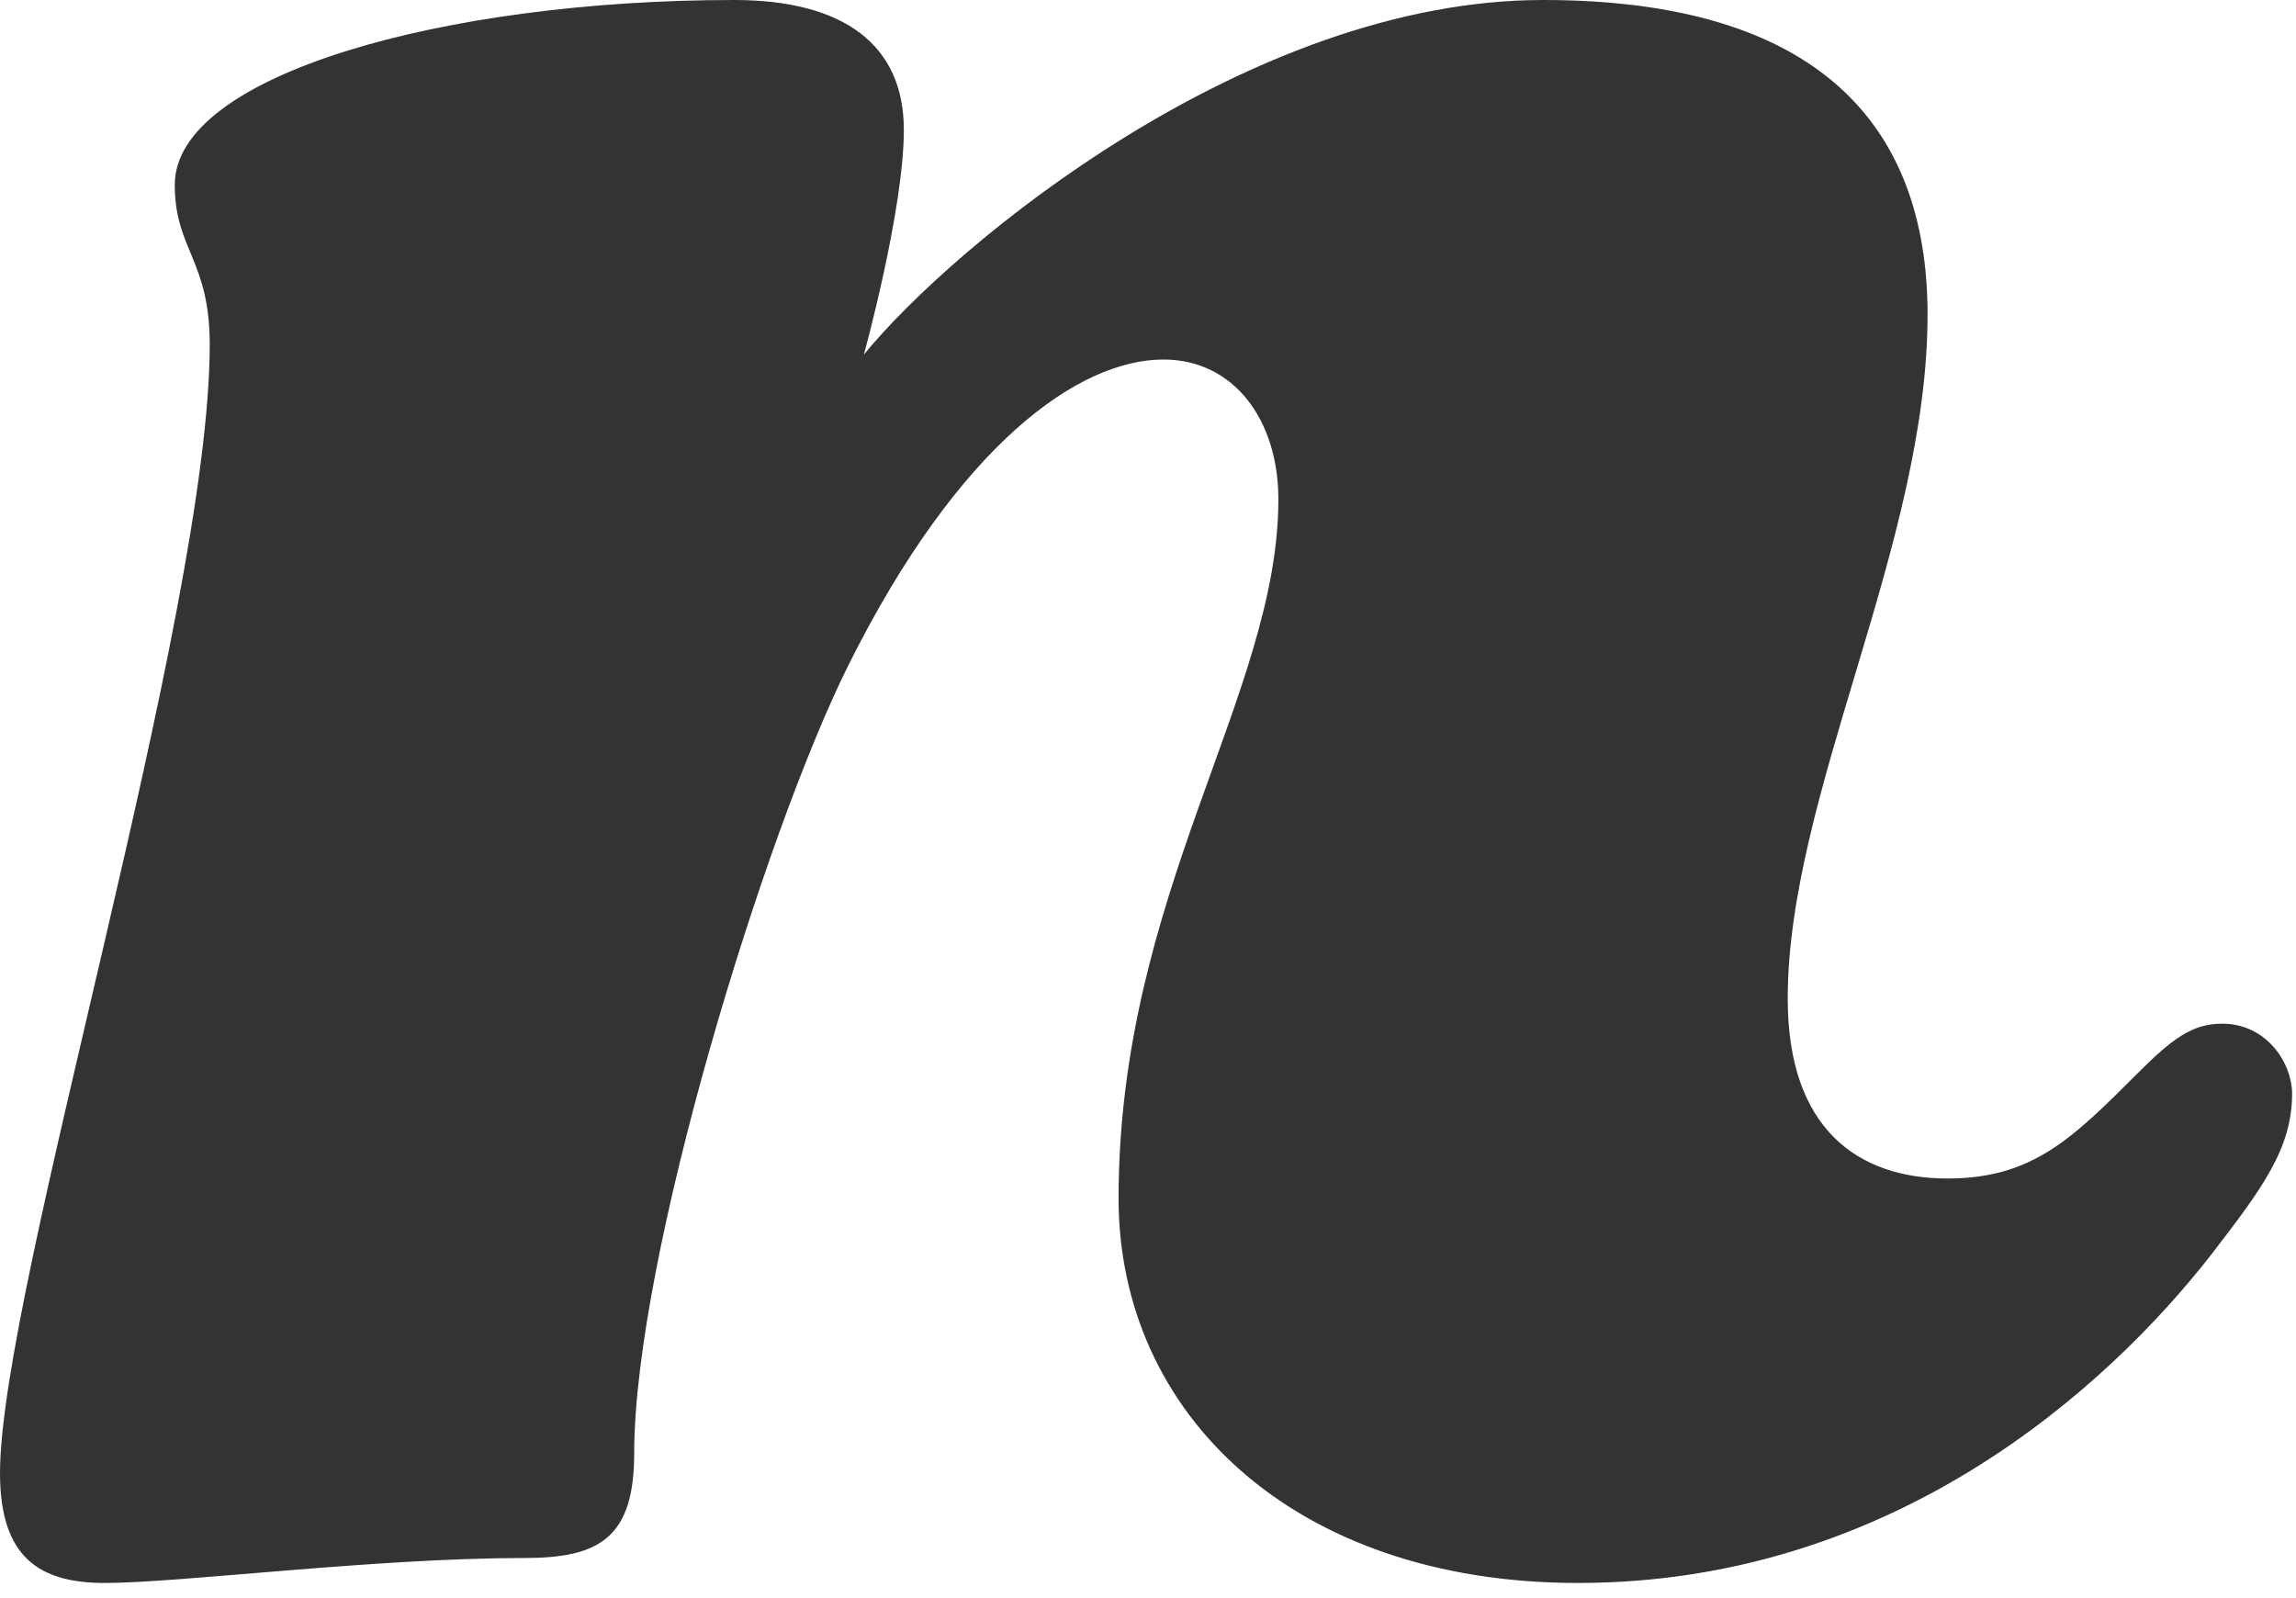
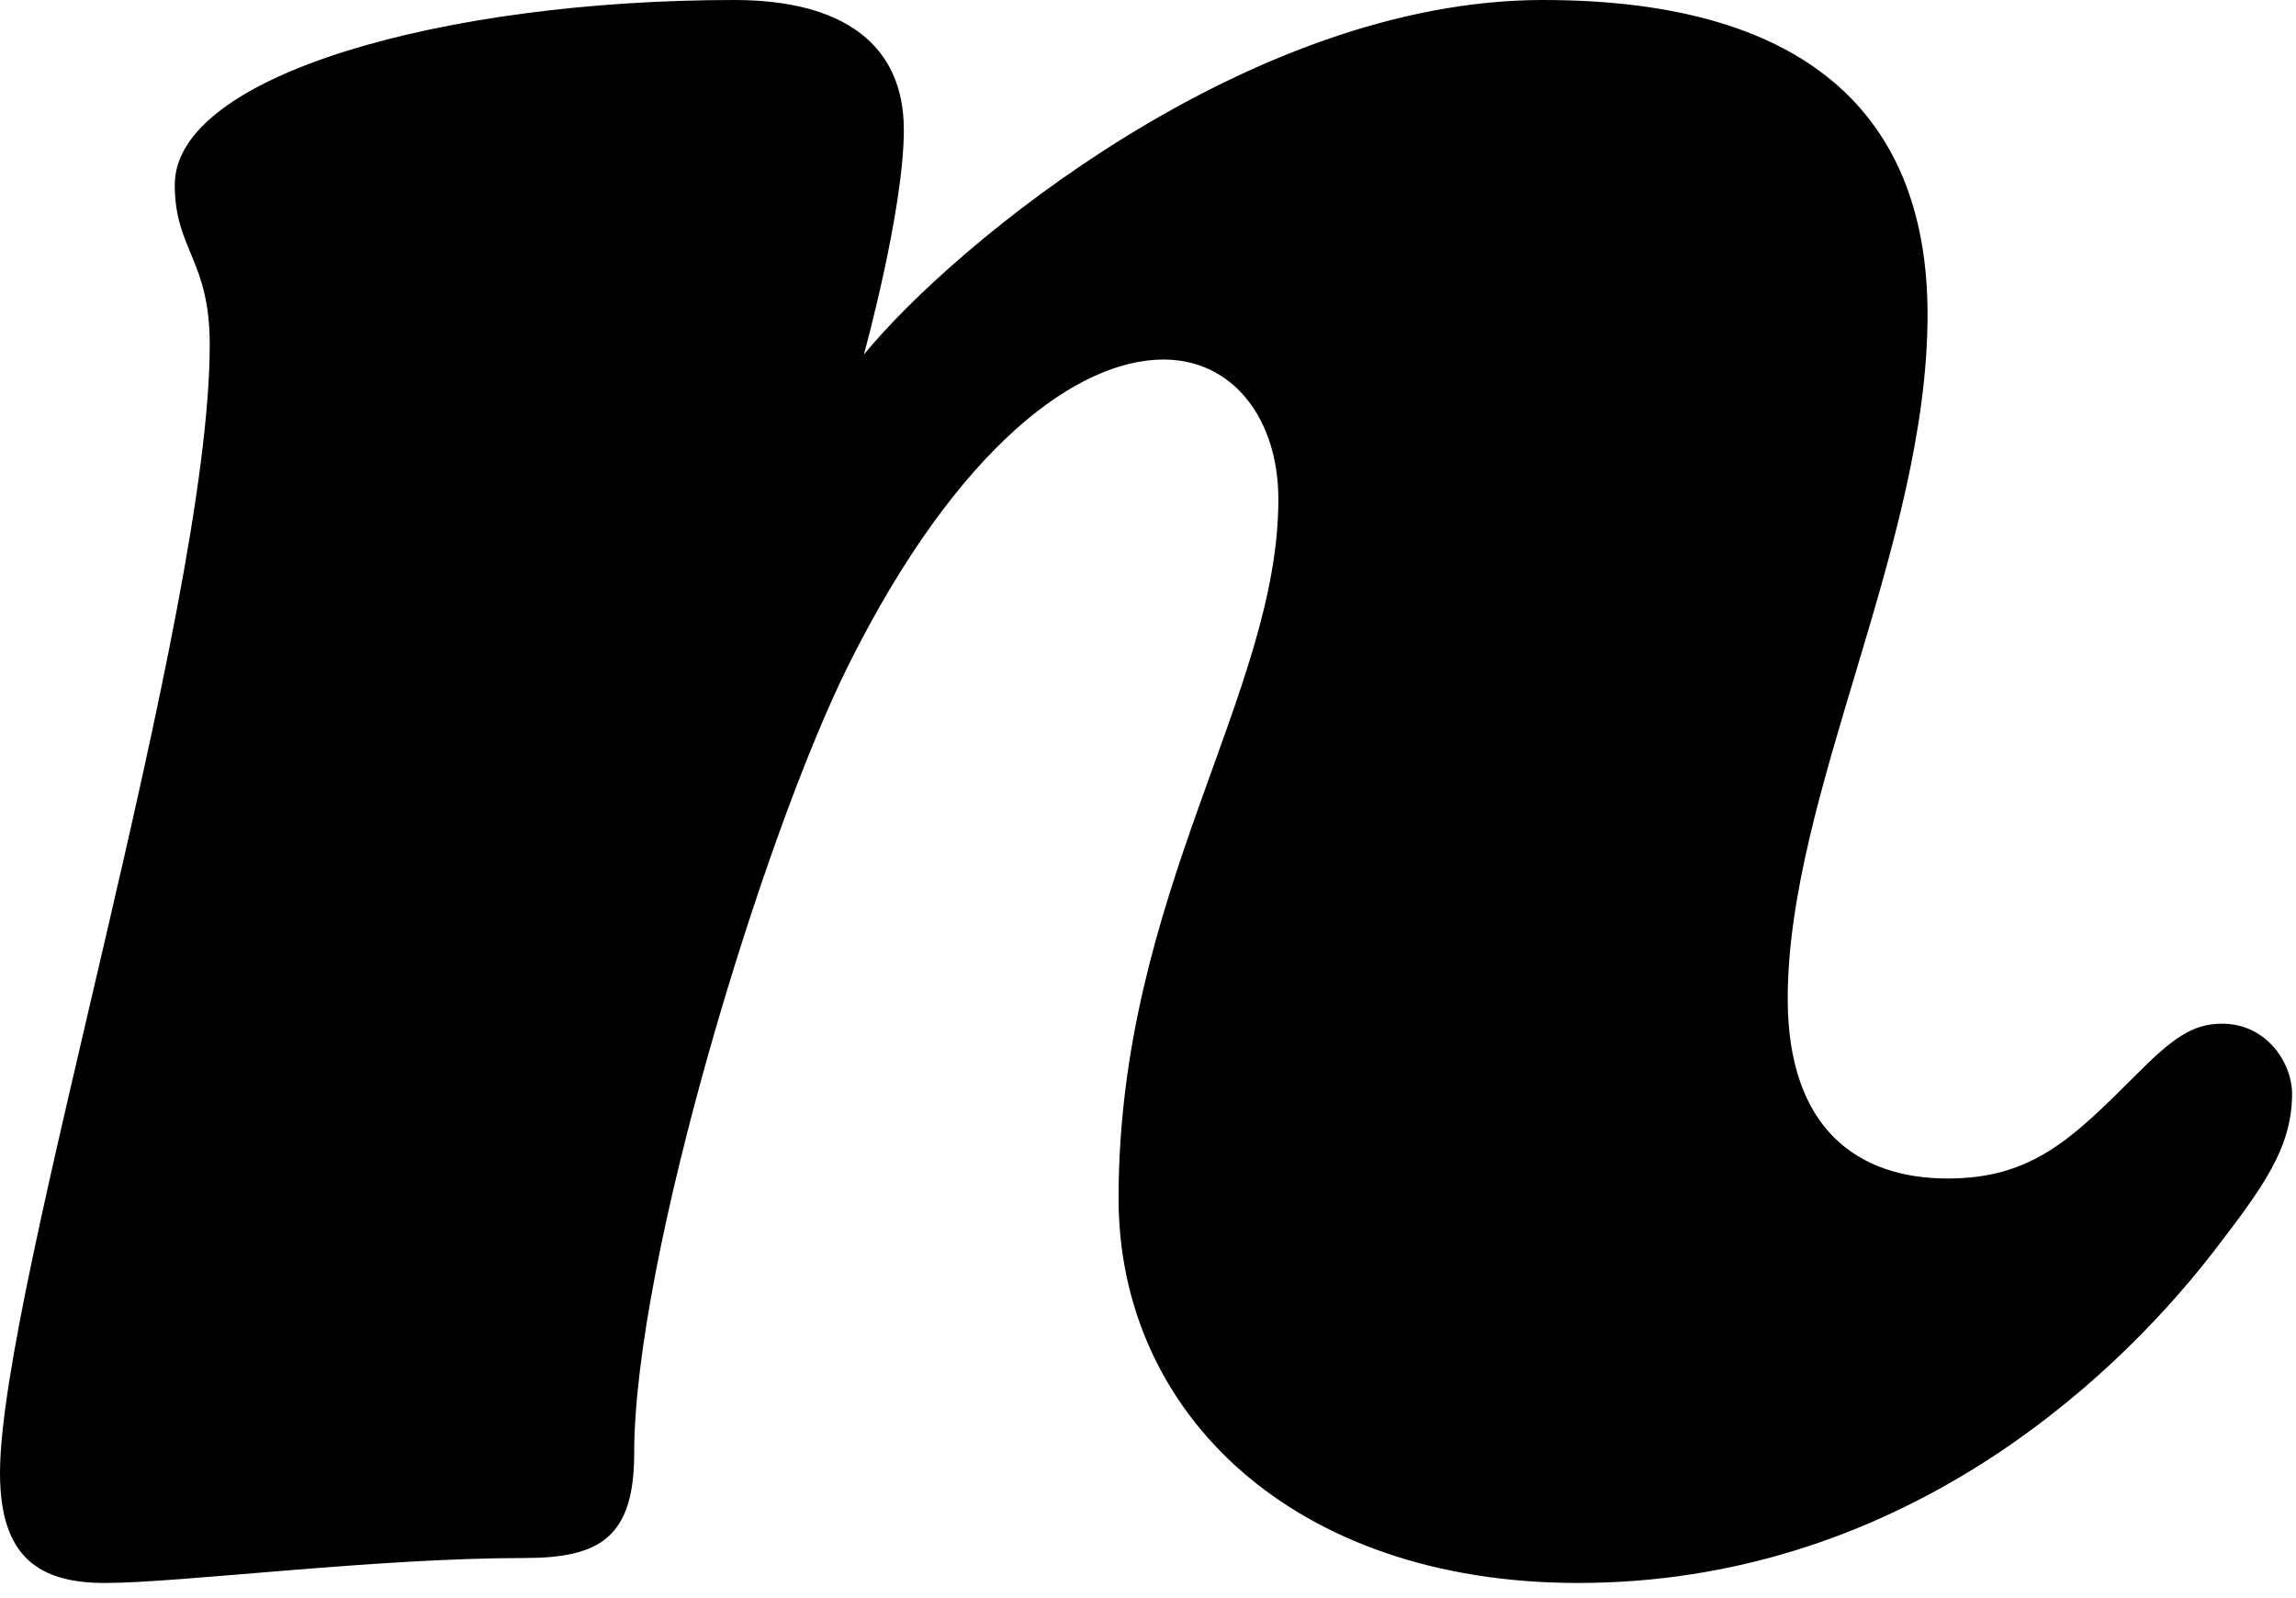
- <svg xmlns="http://www.w3.org/2000/svg" width="115px" height="80px" viewBox="0 0 115 80" version="1.1">
+ <svg xmlns="http://www.w3.org/2000/svg" class="notist" width="115px" height="80px" viewBox="0 0 115 80" version="1.1">
  <defs />
  <g id="Page-1" stroke="none" stroke-width="1" fill="none" fill-rule="evenodd">
-     <path d="M79.037,79.287 C64.781,79.287 56.026,70.783 56.026,60.028 C56.026,44.771 64.03,34.766 64.03,25.012 C64.03,21.01 61.779,18.008 58.277,18.008 C54.025,18.008 48.023,22.26 42.52,33.266 C38.268,41.77 31.765,63.03 31.765,72.784 C31.765,77.036 30.014,78.037 26.262,78.037 C18.759,78.037 9.004,79.287 5.252,79.287 C2.001,79.287 0,78.037 0,73.785 C0,64.53 10.505,30.765 10.505,17.258 C10.505,13.006 8.754,12.506 8.754,9.254 C8.754,3.752 22.26,0 36.767,0 C42.27,0 45.271,2.251 45.271,6.503 C45.271,10.505 43.27,17.758 43.27,17.758 C47.773,12.256 62.529,0 77.286,0 C91.043,0 96.546,6.253 96.546,15.757 C96.546,27.263 89.542,39.769 89.542,50.024 C89.542,56.527 93.044,59.028 97.546,59.028 C101.798,59.028 103.799,57.027 107.05,53.775 C108.801,52.025 109.802,51.274 111.302,51.274 C113.554,51.274 114.804,53.275 114.804,54.776 C114.804,57.527 113.303,59.528 110.802,62.78 C105.55,69.533 94.795,79.287 79.037,79.287 Z" id="Combined-Shape" fill="#333333" />
+     <path d="M79.037,79.287 C64.781,79.287 56.026,70.783 56.026,60.028 C56.026,44.771 64.03,34.766 64.03,25.012 C64.03,21.01 61.779,18.008 58.277,18.008 C54.025,18.008 48.023,22.26 42.52,33.266 C38.268,41.77 31.765,63.03 31.765,72.784 C31.765,77.036 30.014,78.037 26.262,78.037 C18.759,78.037 9.004,79.287 5.252,79.287 C2.001,79.287 0,78.037 0,73.785 C0,64.53 10.505,30.765 10.505,17.258 C10.505,13.006 8.754,12.506 8.754,9.254 C8.754,3.752 22.26,0 36.767,0 C42.27,0 45.271,2.251 45.271,6.503 C45.271,10.505 43.27,17.758 43.27,17.758 C47.773,12.256 62.529,0 77.286,0 C91.043,0 96.546,6.253 96.546,15.757 C96.546,27.263 89.542,39.769 89.542,50.024 C89.542,56.527 93.044,59.028 97.546,59.028 C101.798,59.028 103.799,57.027 107.05,53.775 C108.801,52.025 109.802,51.274 111.302,51.274 C113.554,51.274 114.804,53.275 114.804,54.776 C114.804,57.527 113.303,59.528 110.802,62.78 C105.55,69.533 94.795,79.287 79.037,79.287 Z" id="Combined-Shape" fill="currentColor" />
  </g>
</svg>
